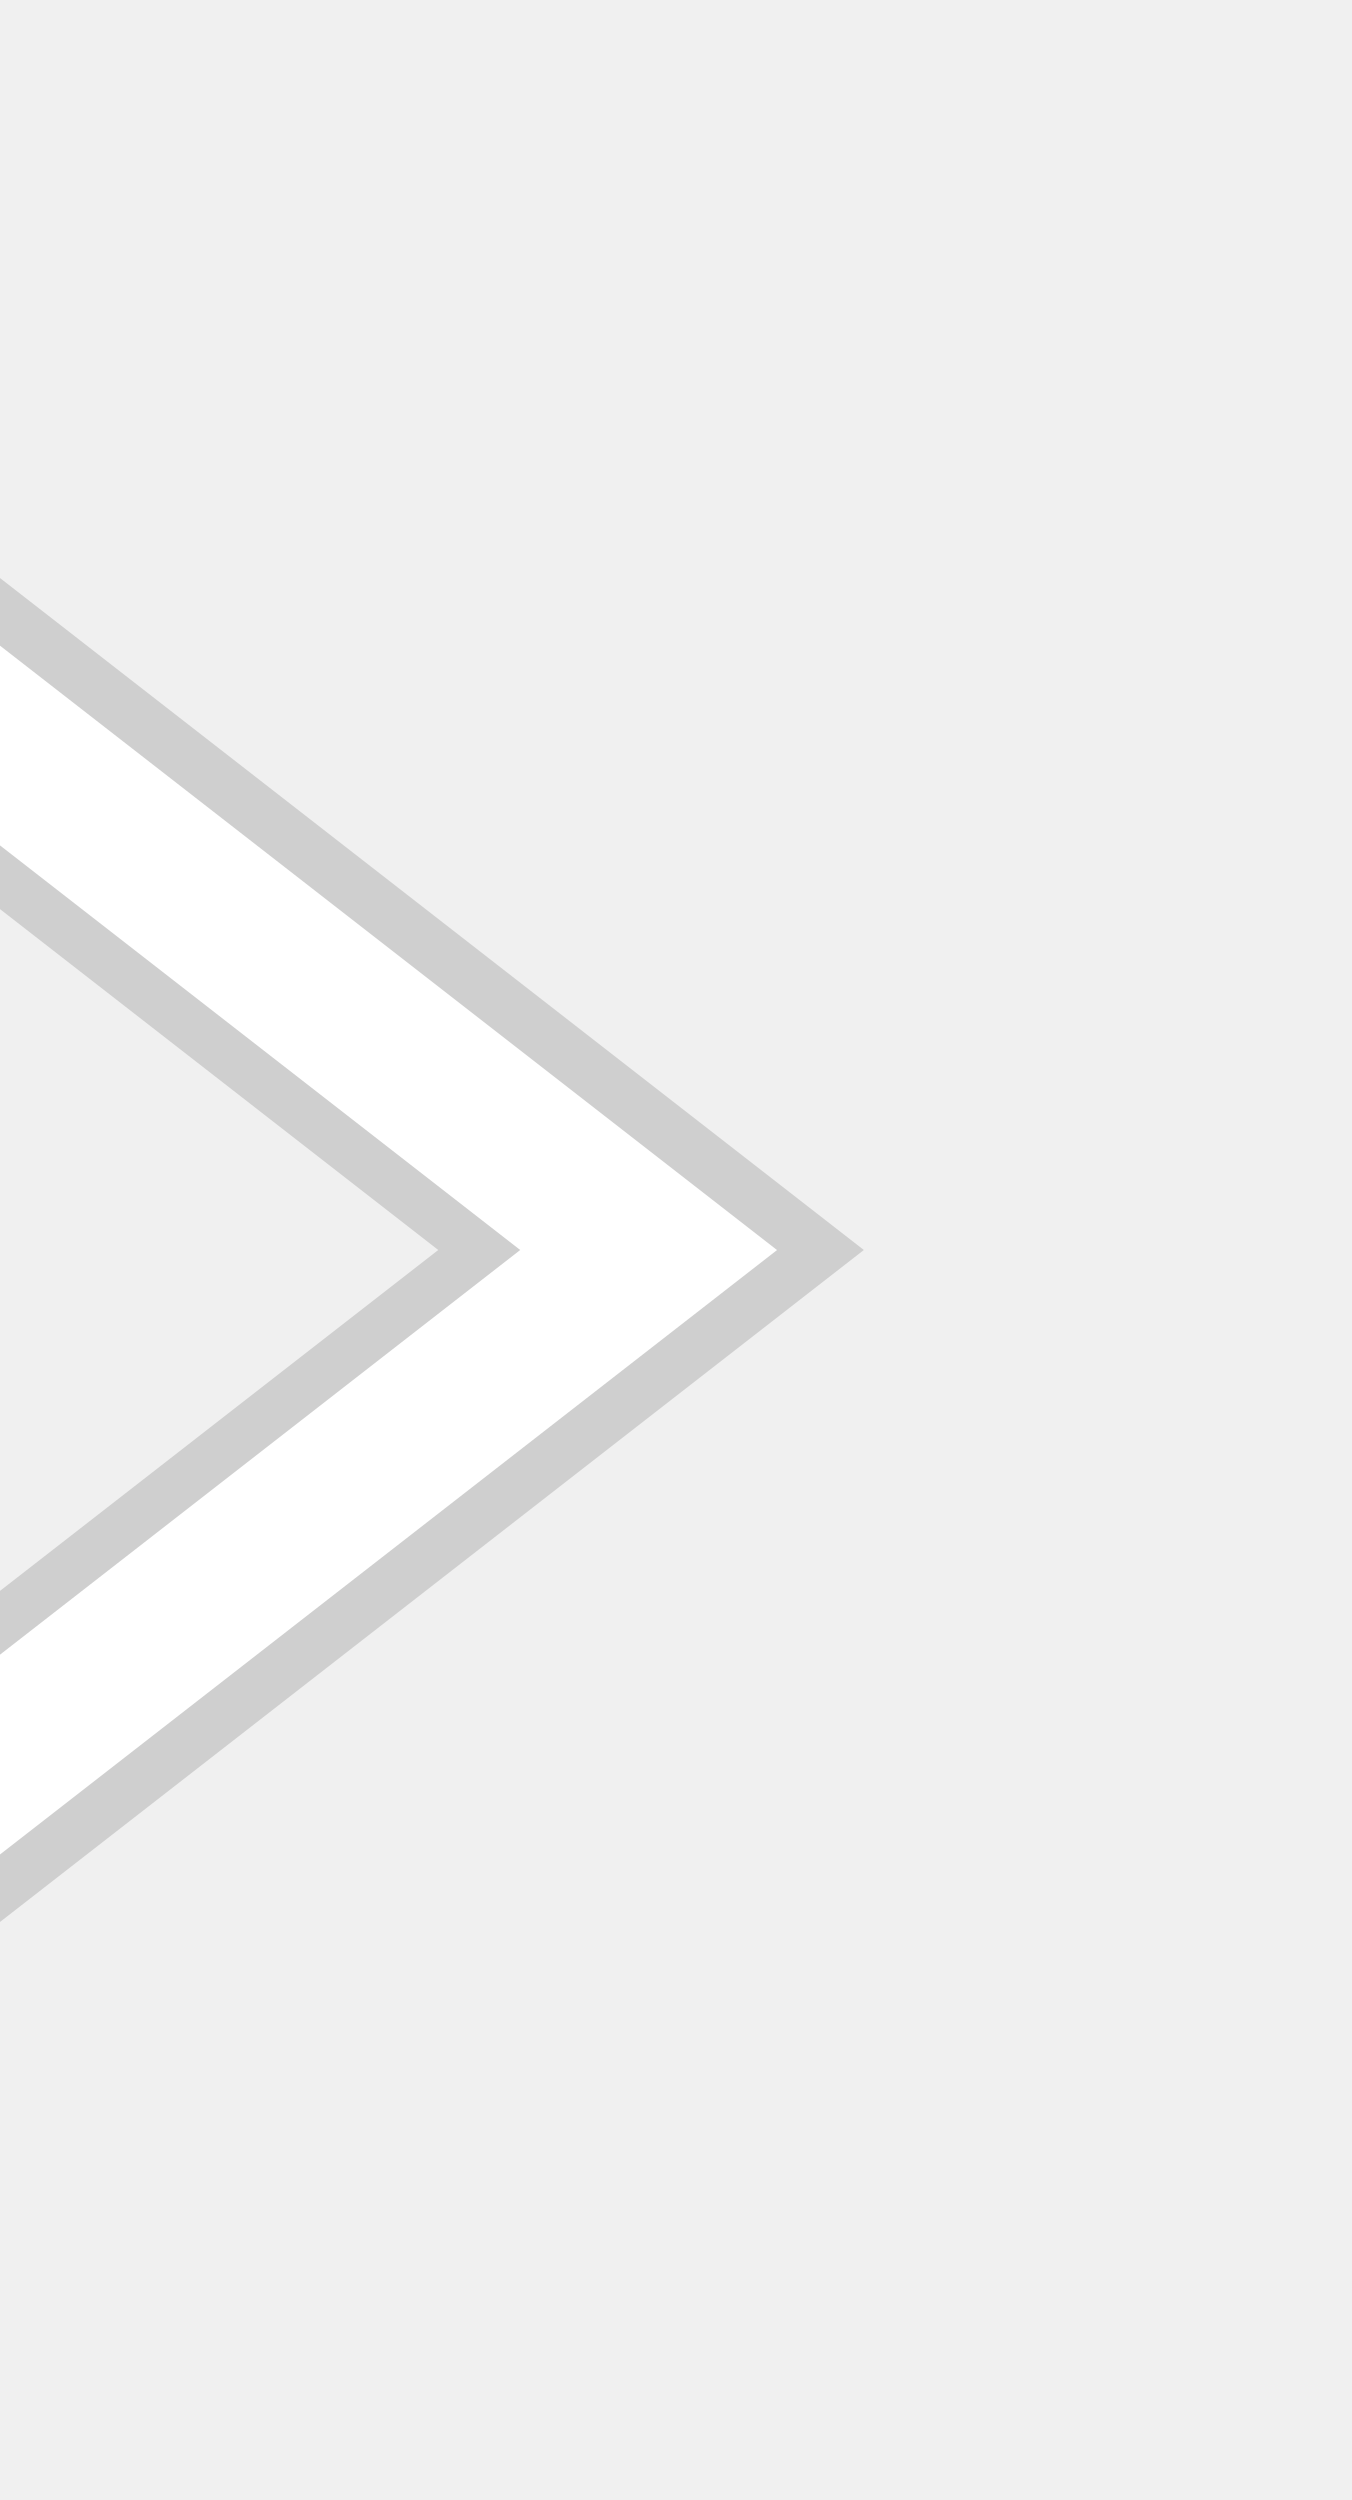
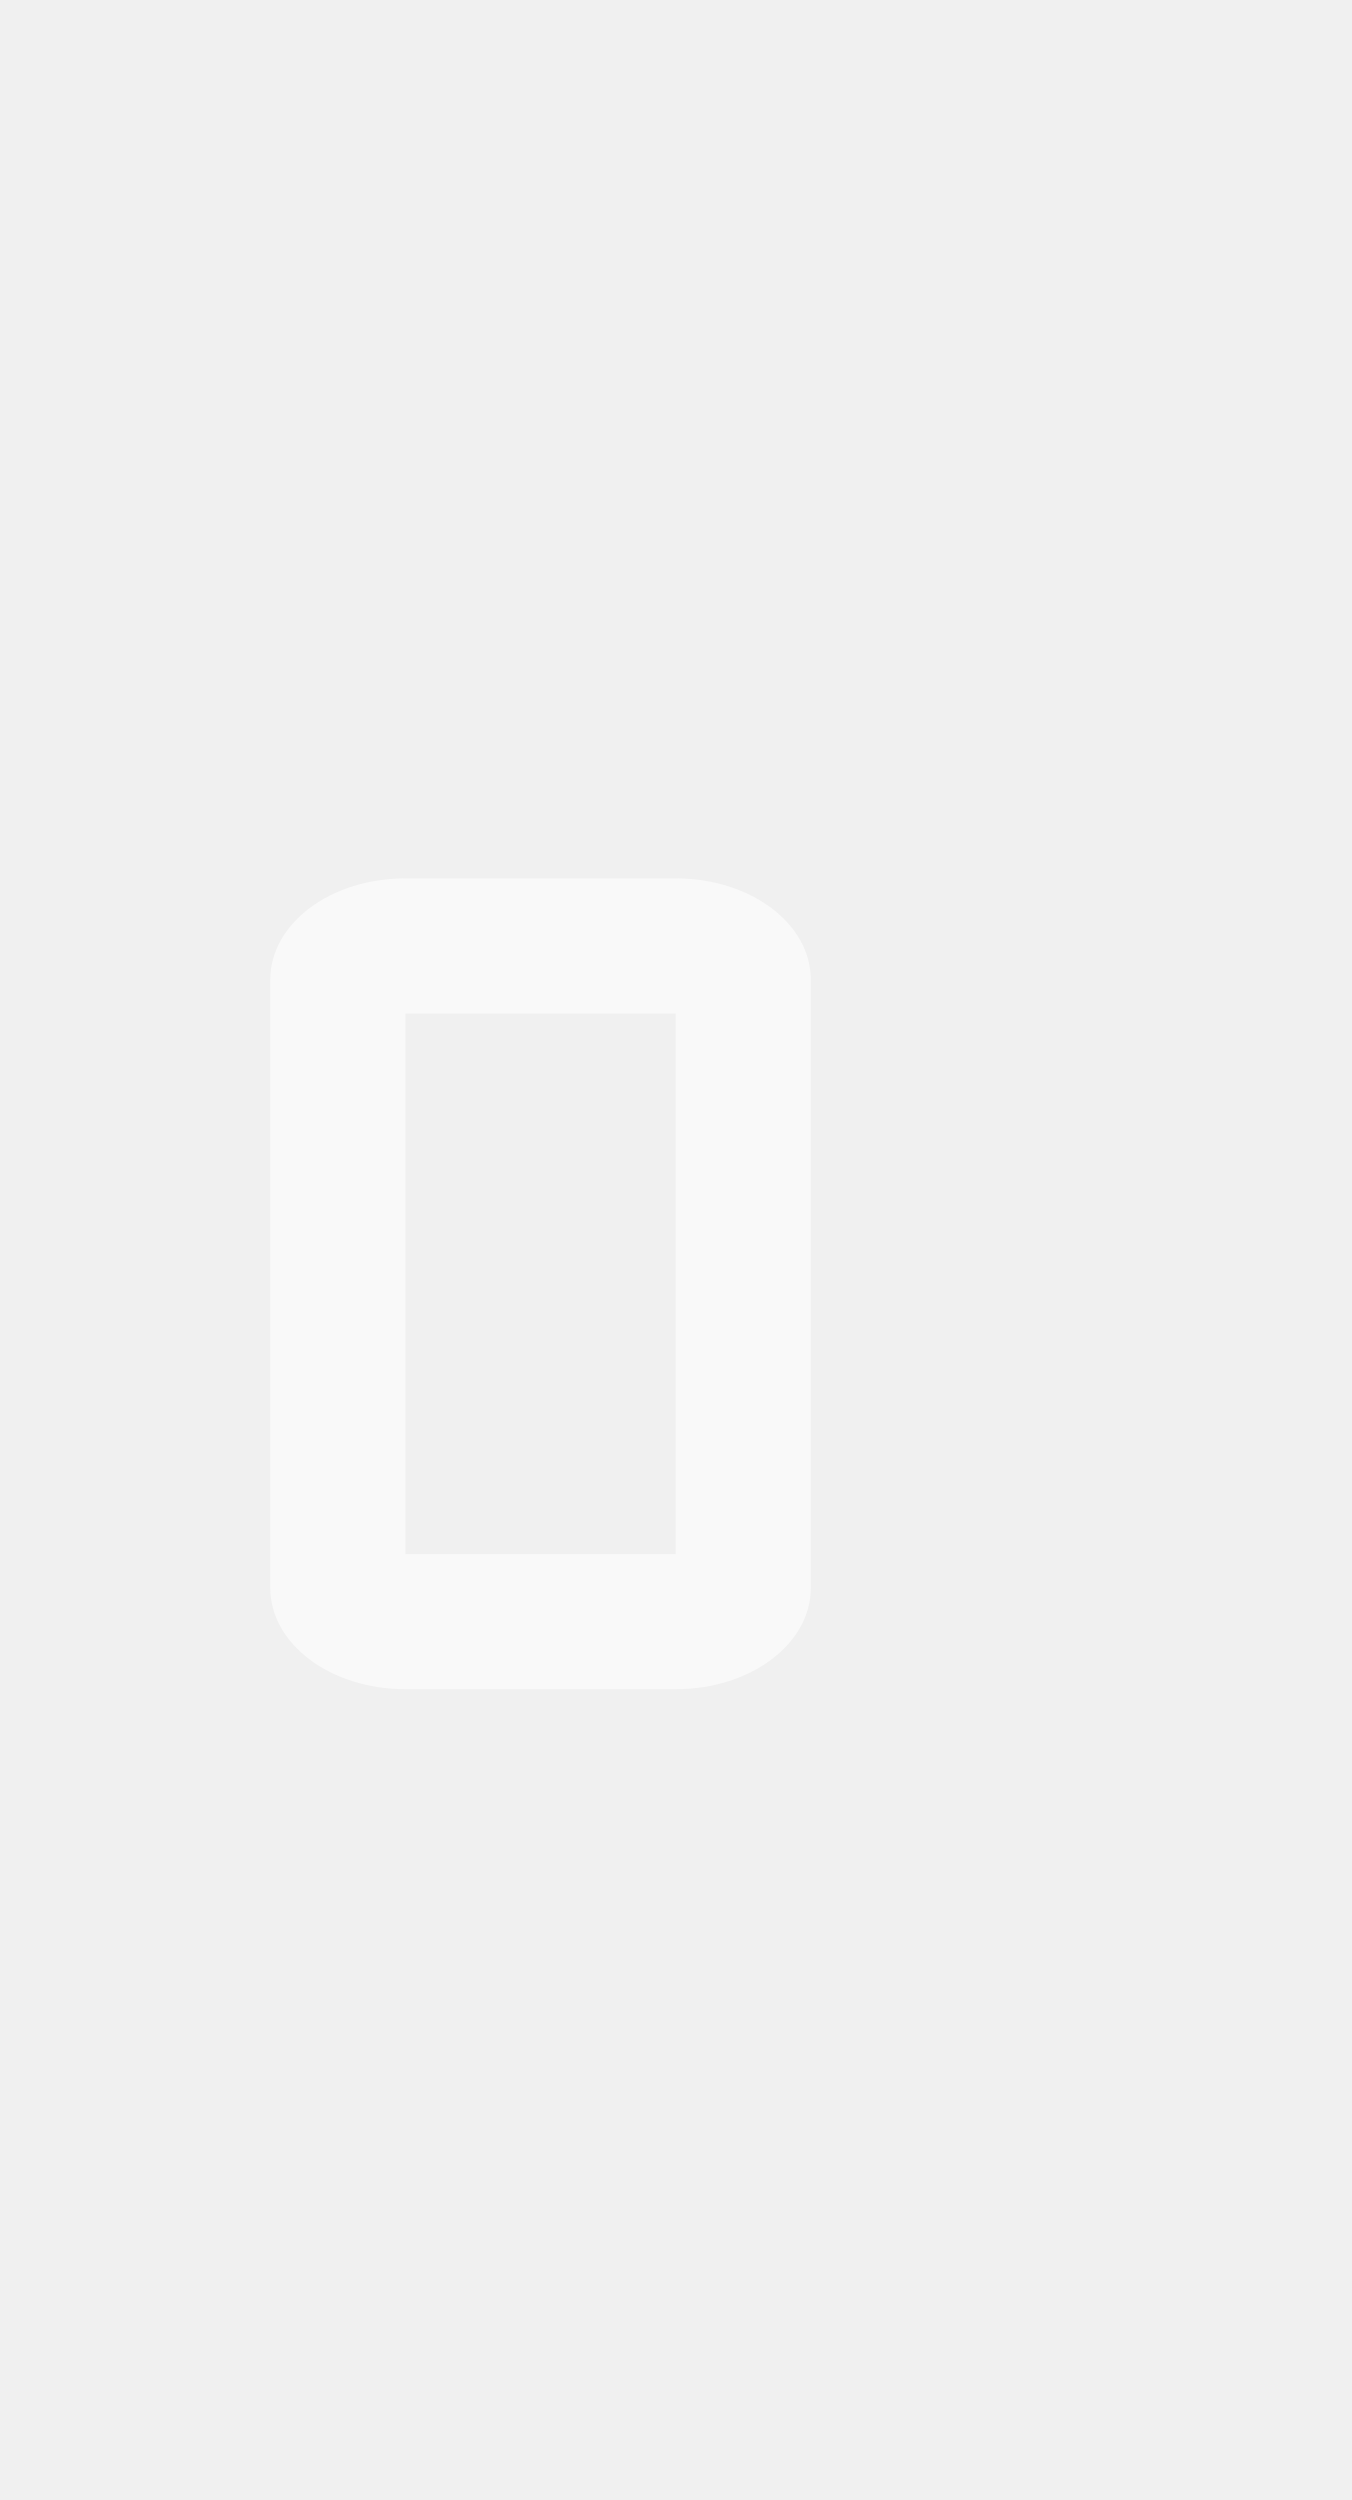
- <svg xmlns="http://www.w3.org/2000/svg" width="20" height="37" id="svg2" version="1.1">
-   <defs id="defs4">
-     <clipPath clipPathUnits="userSpaceOnUse" id="clipPath4219">
-       <rect y="1015.362" x="20" height="37" width="20" id="rect4221" style="opacity:0.12;color:#000000;fill:#ff00ff;fill-opacity:1;fill-rule:nonzero;stroke:none;stroke-width:1;marker:none;visibility:visible;display:inline;overflow:visible;enable-background:accumulate" />
+ <svg xmlns="http://www.w3.org/2000/svg" width="20" height="37">
+   <defs>
+     <clipPath>
+       <rect y="1015.36" x="20" height="37" width="20" opacity="0.12" fill="#ff00ff" color="#000000" />
+     </clipPath>
+     <clipPath>
+       <rect y="1033.36" x="20" height="19" width="10" opacity="0.12" fill="#ff00ff" color="#000000" />
    </clipPath>
  </defs>
-   <g id="layer1" transform="translate(0,-1015.362)">
-     <path style="opacity:0.14;fill:#000000;stroke:none" d="m 0,1023.917 12.785,9.945 L 0,1043.807 0,1038.907 6.486,1033.862 0,1028.817 l 0,-4.9 z" id="path5730" />
-     <path style="fill:#ffffff;stroke:none" d="m 0,1024.917 0,2.957 7.699,5.988 L 0,1039.851 l 0,2.957 11.5,-8.945 -11.5,-8.945 z" id="path4079" />
+   <g transform="translate(0,-1015.362)">
+     <path d="M 6 13 C 4.892 13 4 13.669 4 14.5 L 4 23.5 C 4 24.331 4.892 25 6 25 L 10 25 C 11.108 25 12 24.331 12 23.5 L 12 14.5 C 12 13.669 11.108 13 10 13 L 6 13 z M 6 15 L 10 15 L 10 23 L 6 23 L 6 15 z " transform="translate(0,1015.362)" fill="#f9f9f9" />
  </g>
</svg>
